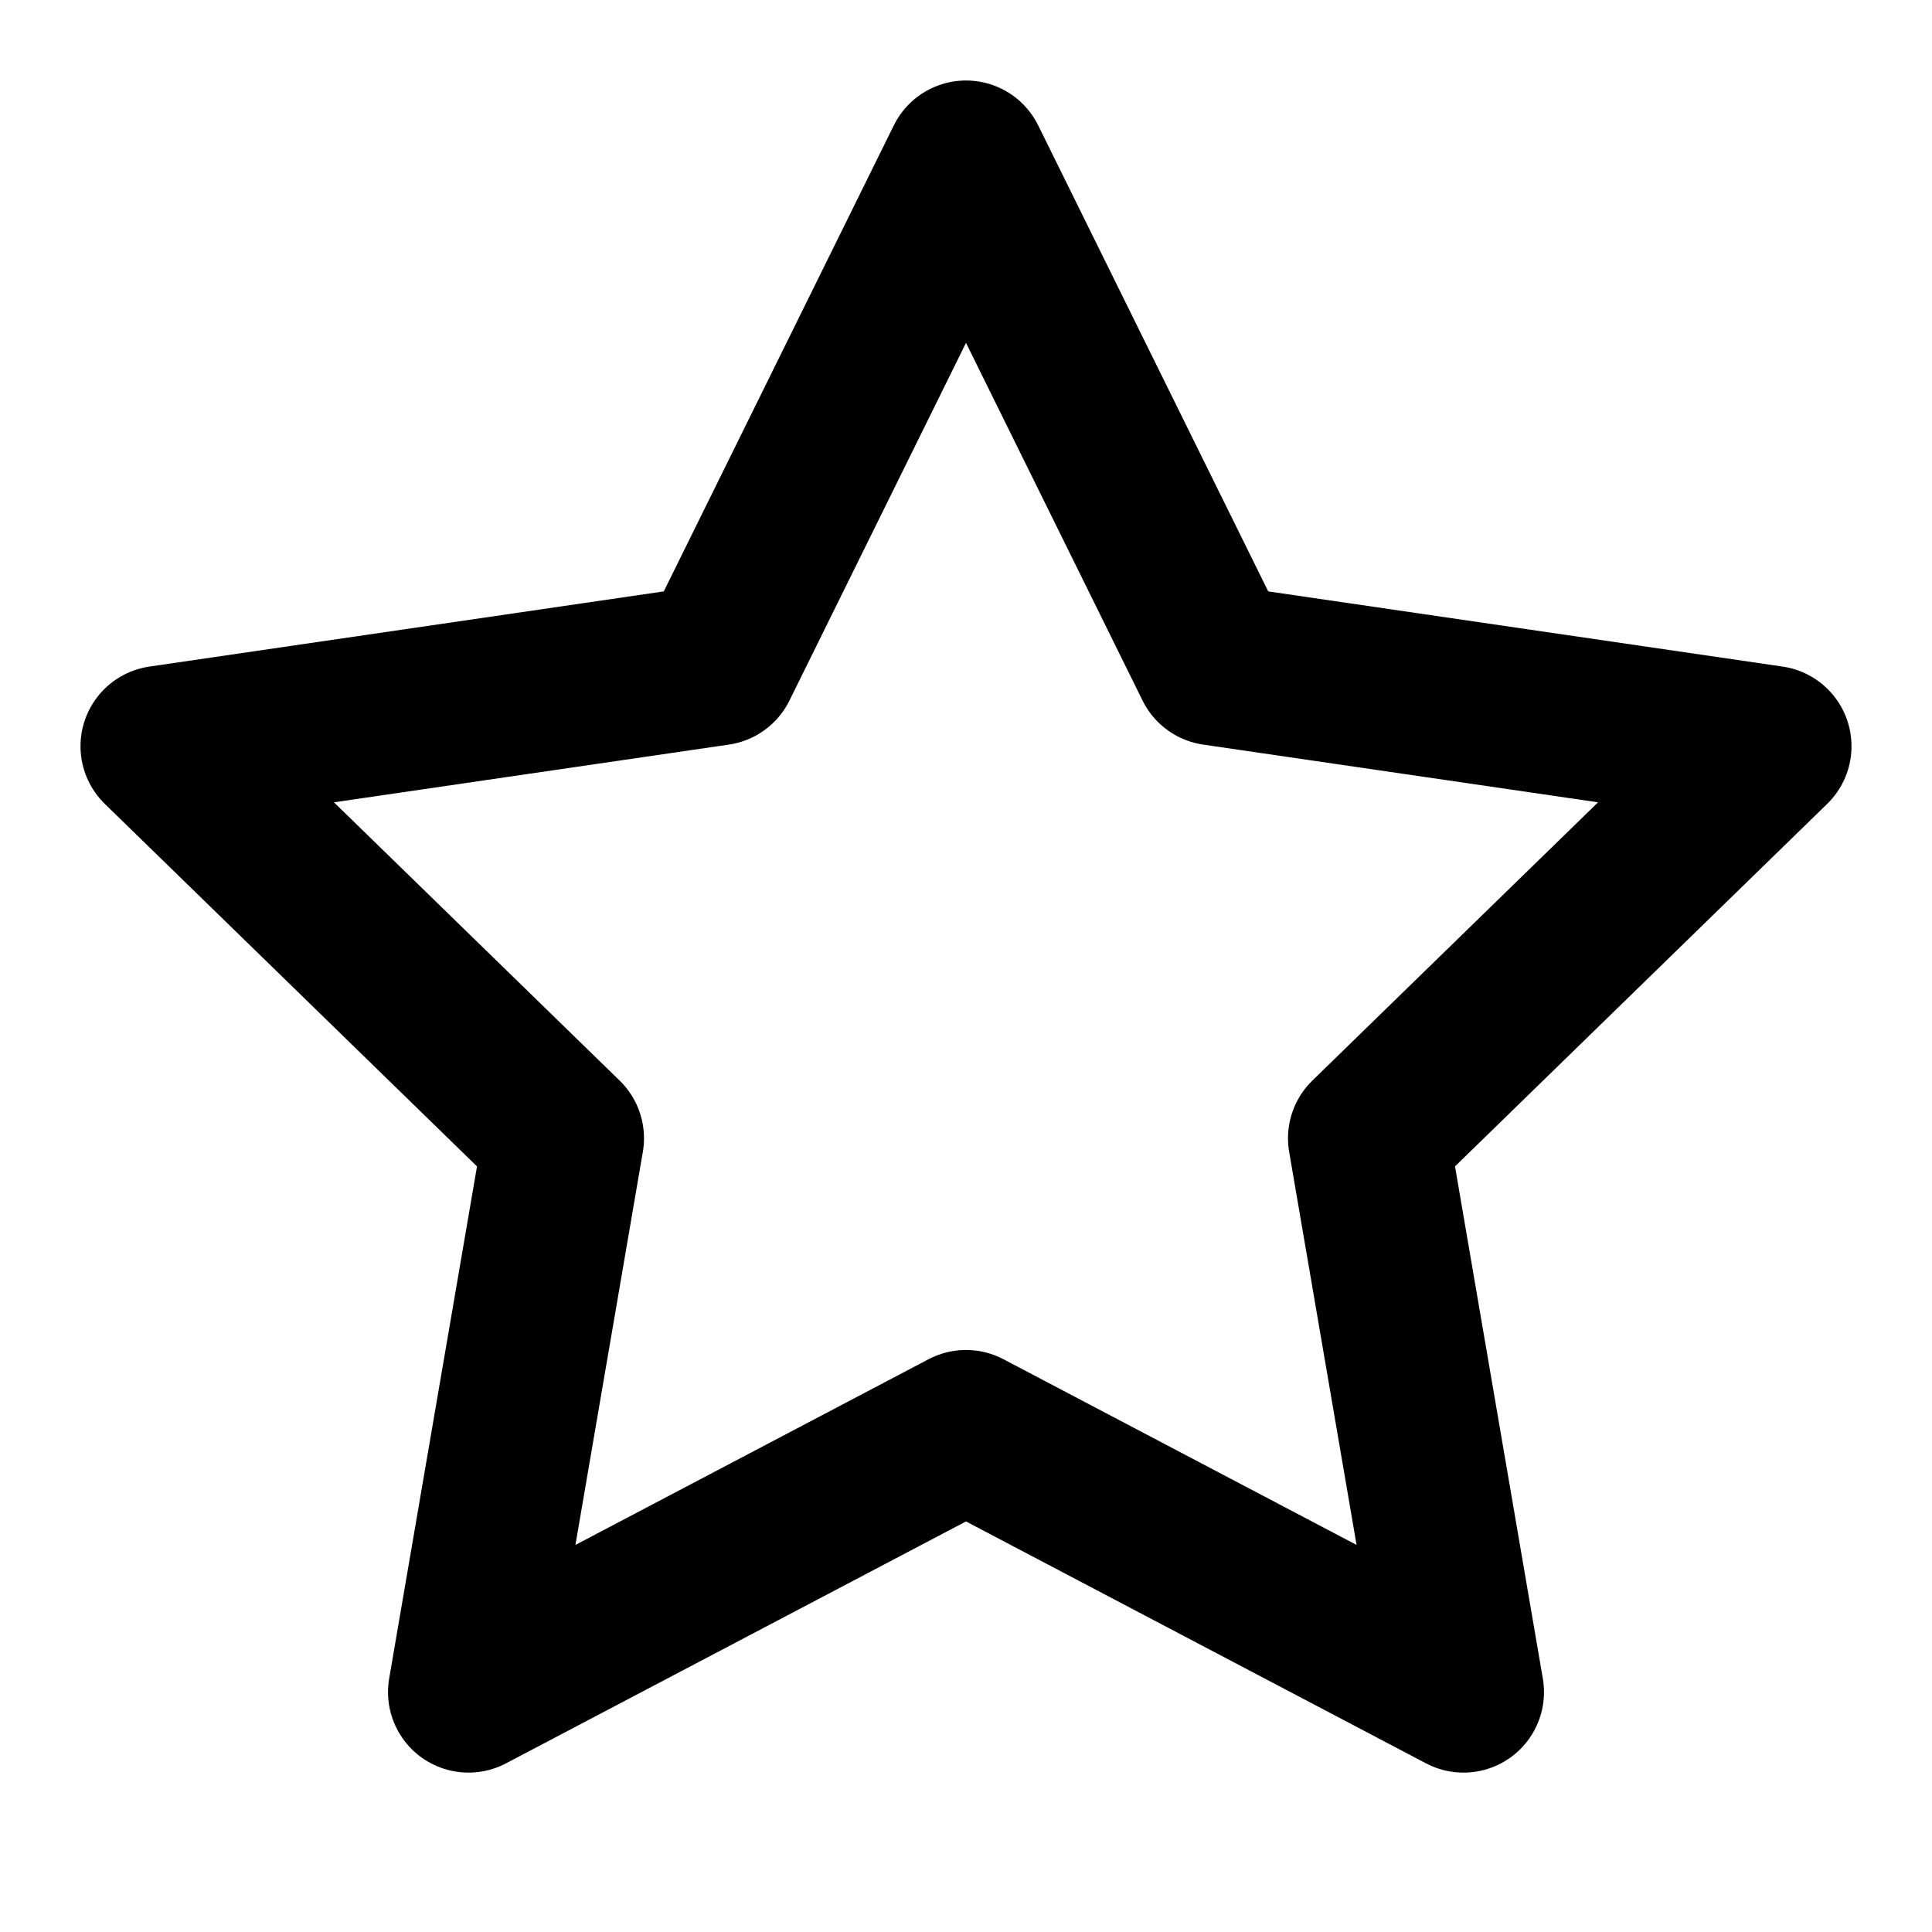
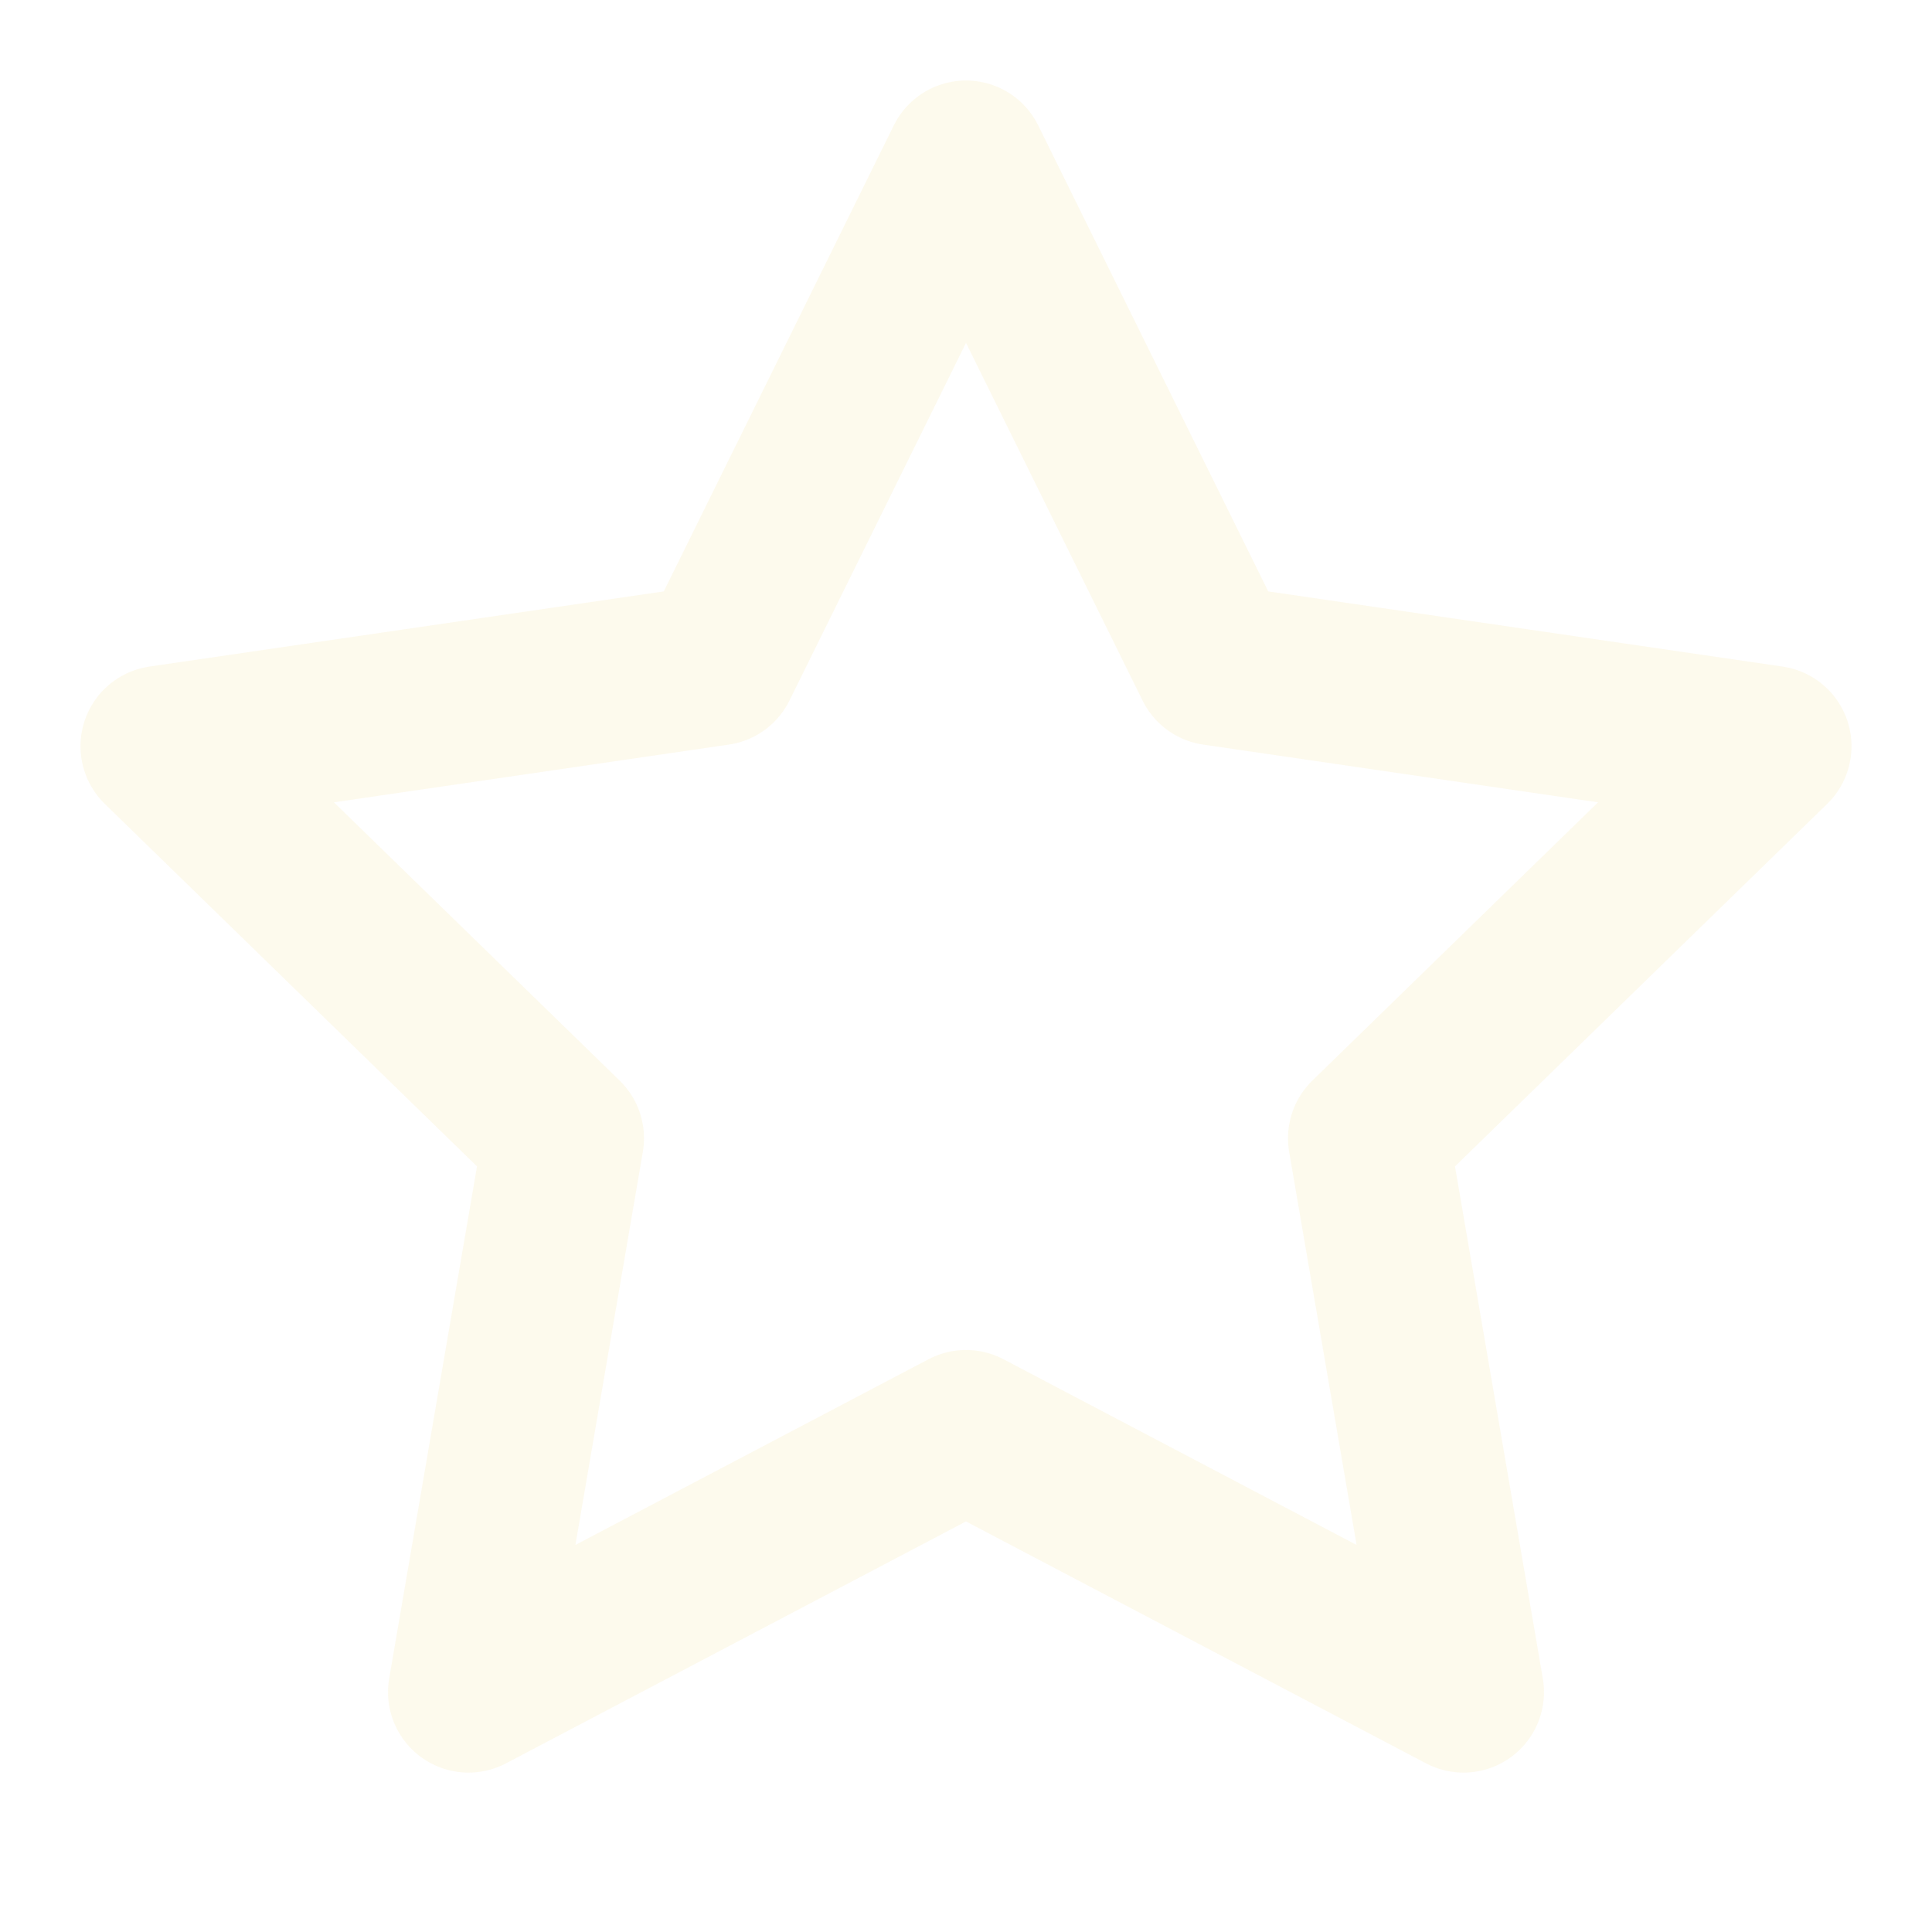
- <svg xmlns="http://www.w3.org/2000/svg" fill="none" stroke="currentColor" stroke-width="2" stroke-linecap="round" stroke-linejoin="round" viewBox="0 0 24 24">
+ <svg xmlns="http://www.w3.org/2000/svg" fill="none" opacity="0.1" stroke="#ecc94b" stroke-width="2" stroke-linecap="round" stroke-linejoin="round" viewBox="0 0 24 24">
  <path d="M12 2l3.09 6.26L22 9.27l-5 4.87 1.18 6.88L12 17.77l-6.18 3.25L7 14.14 2 9.27l6.91-1.01L12 2z" />
</svg>
